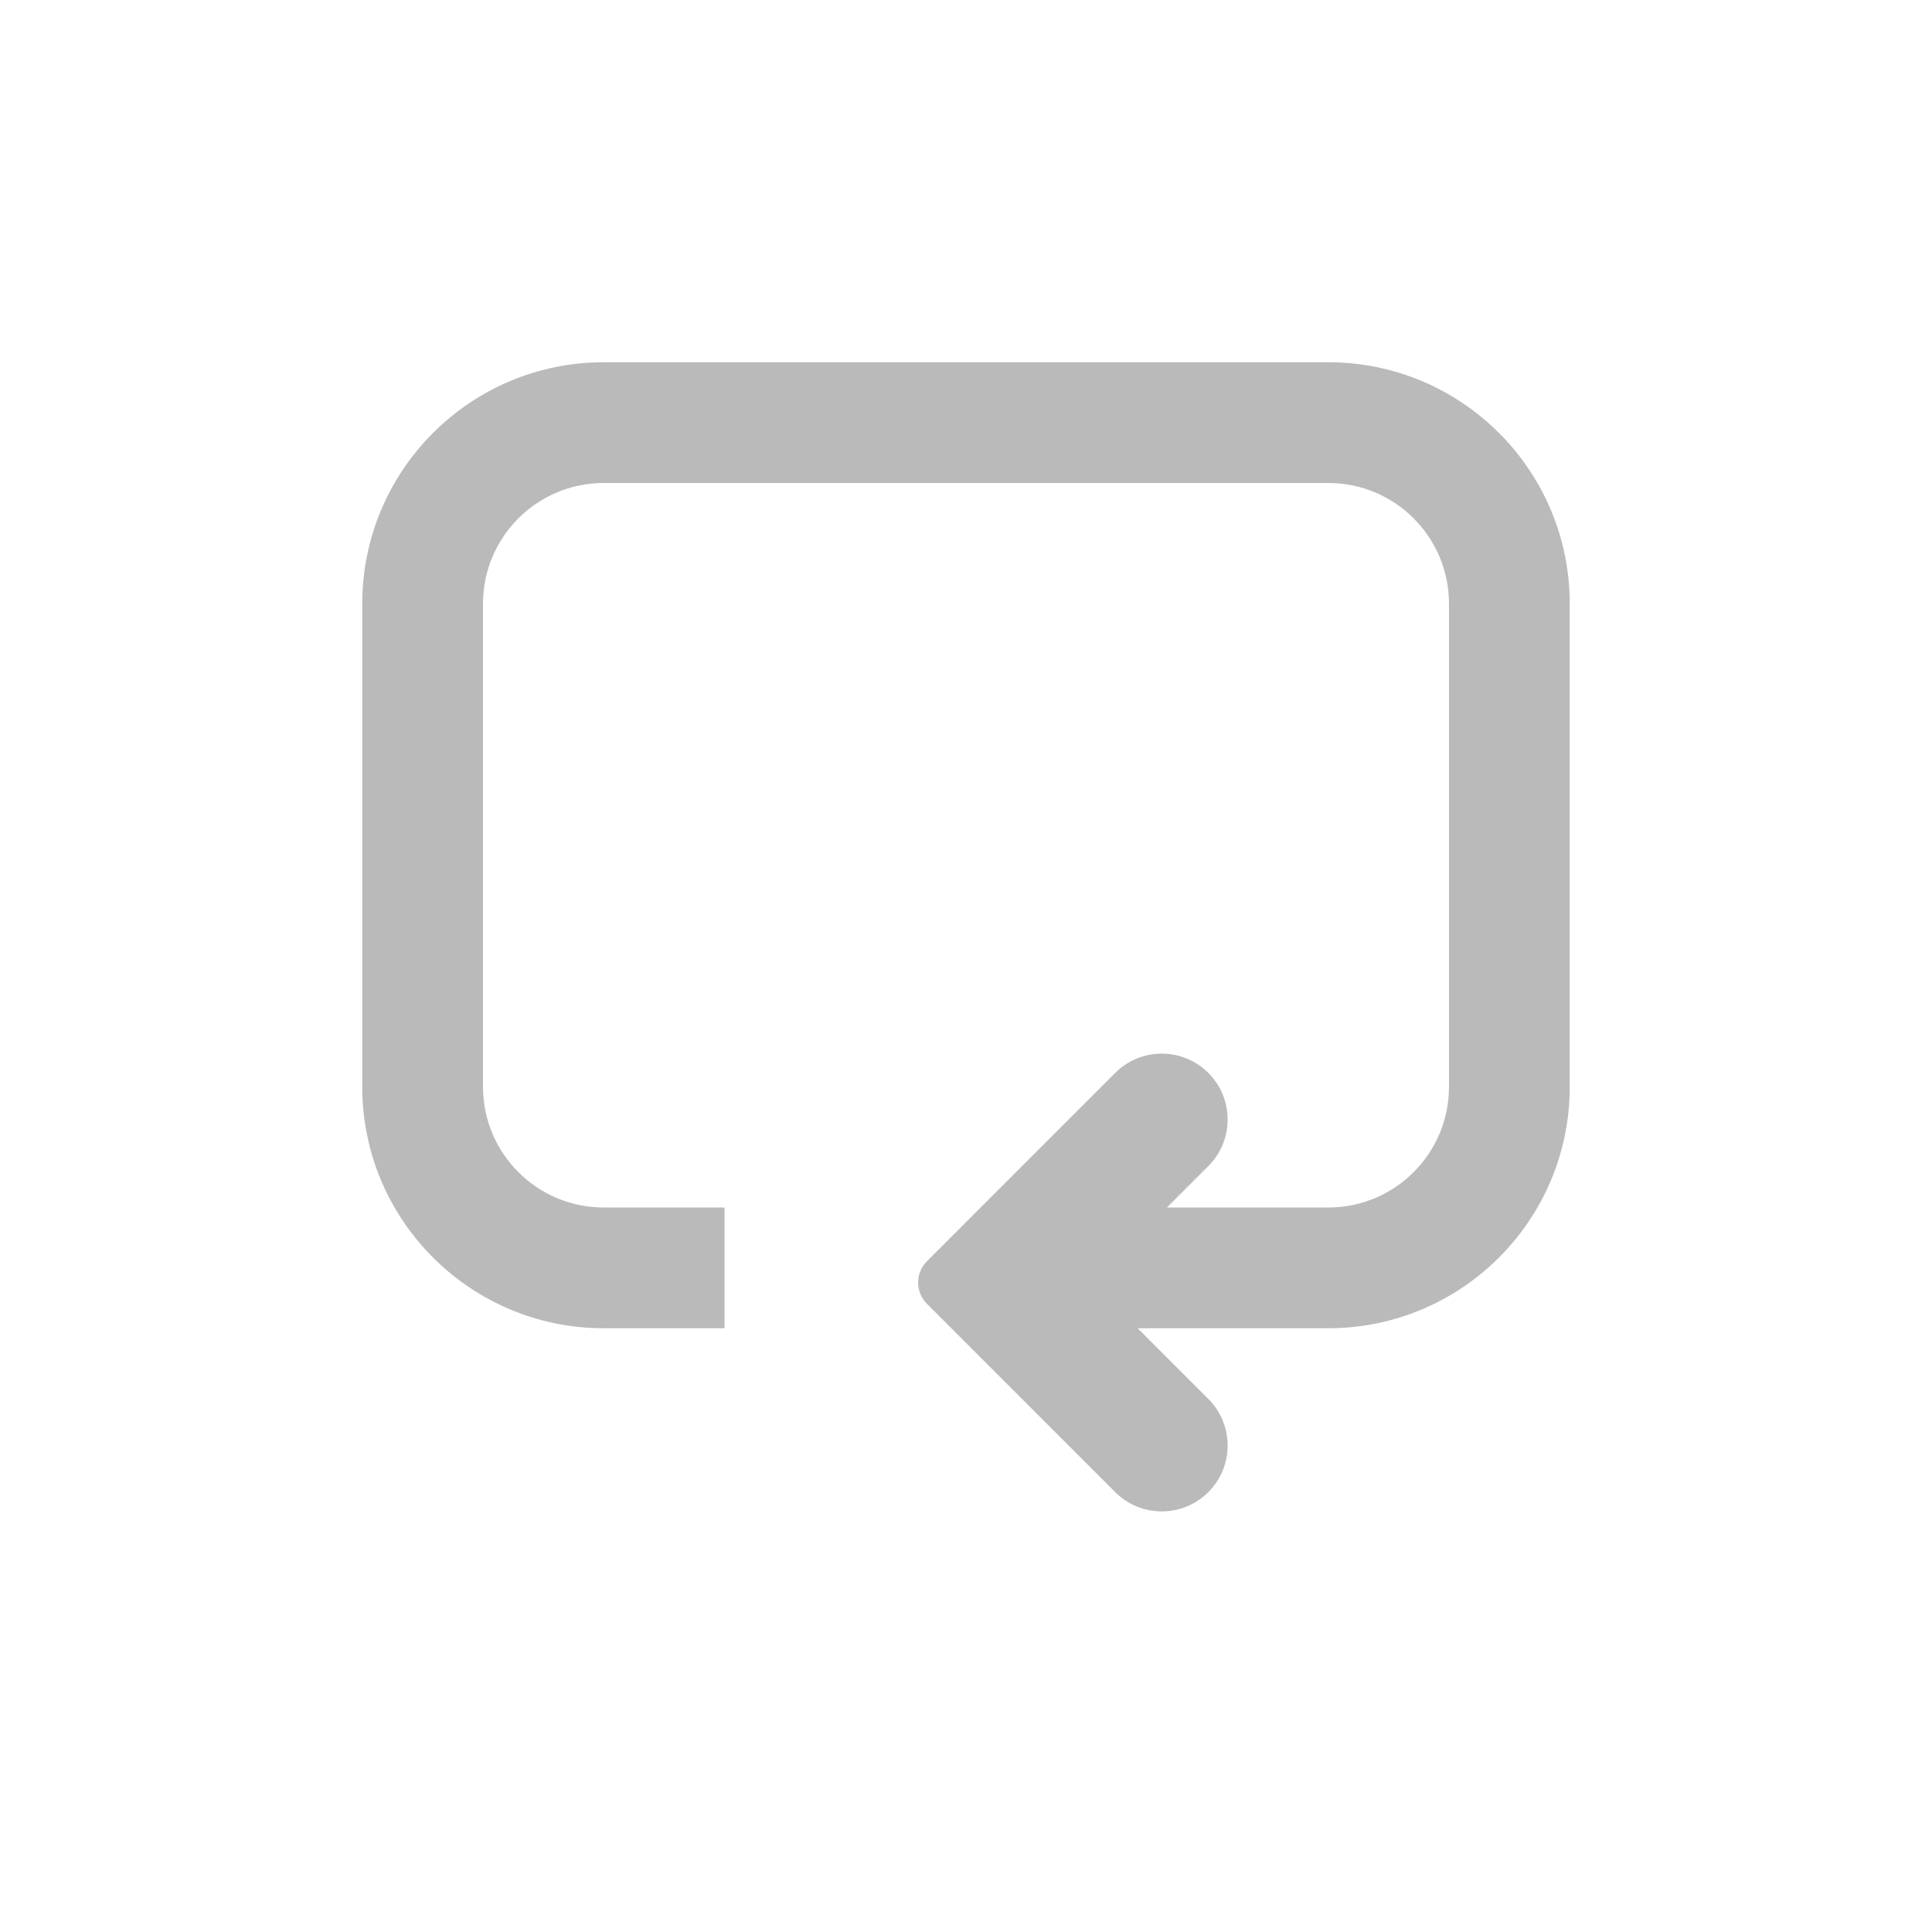
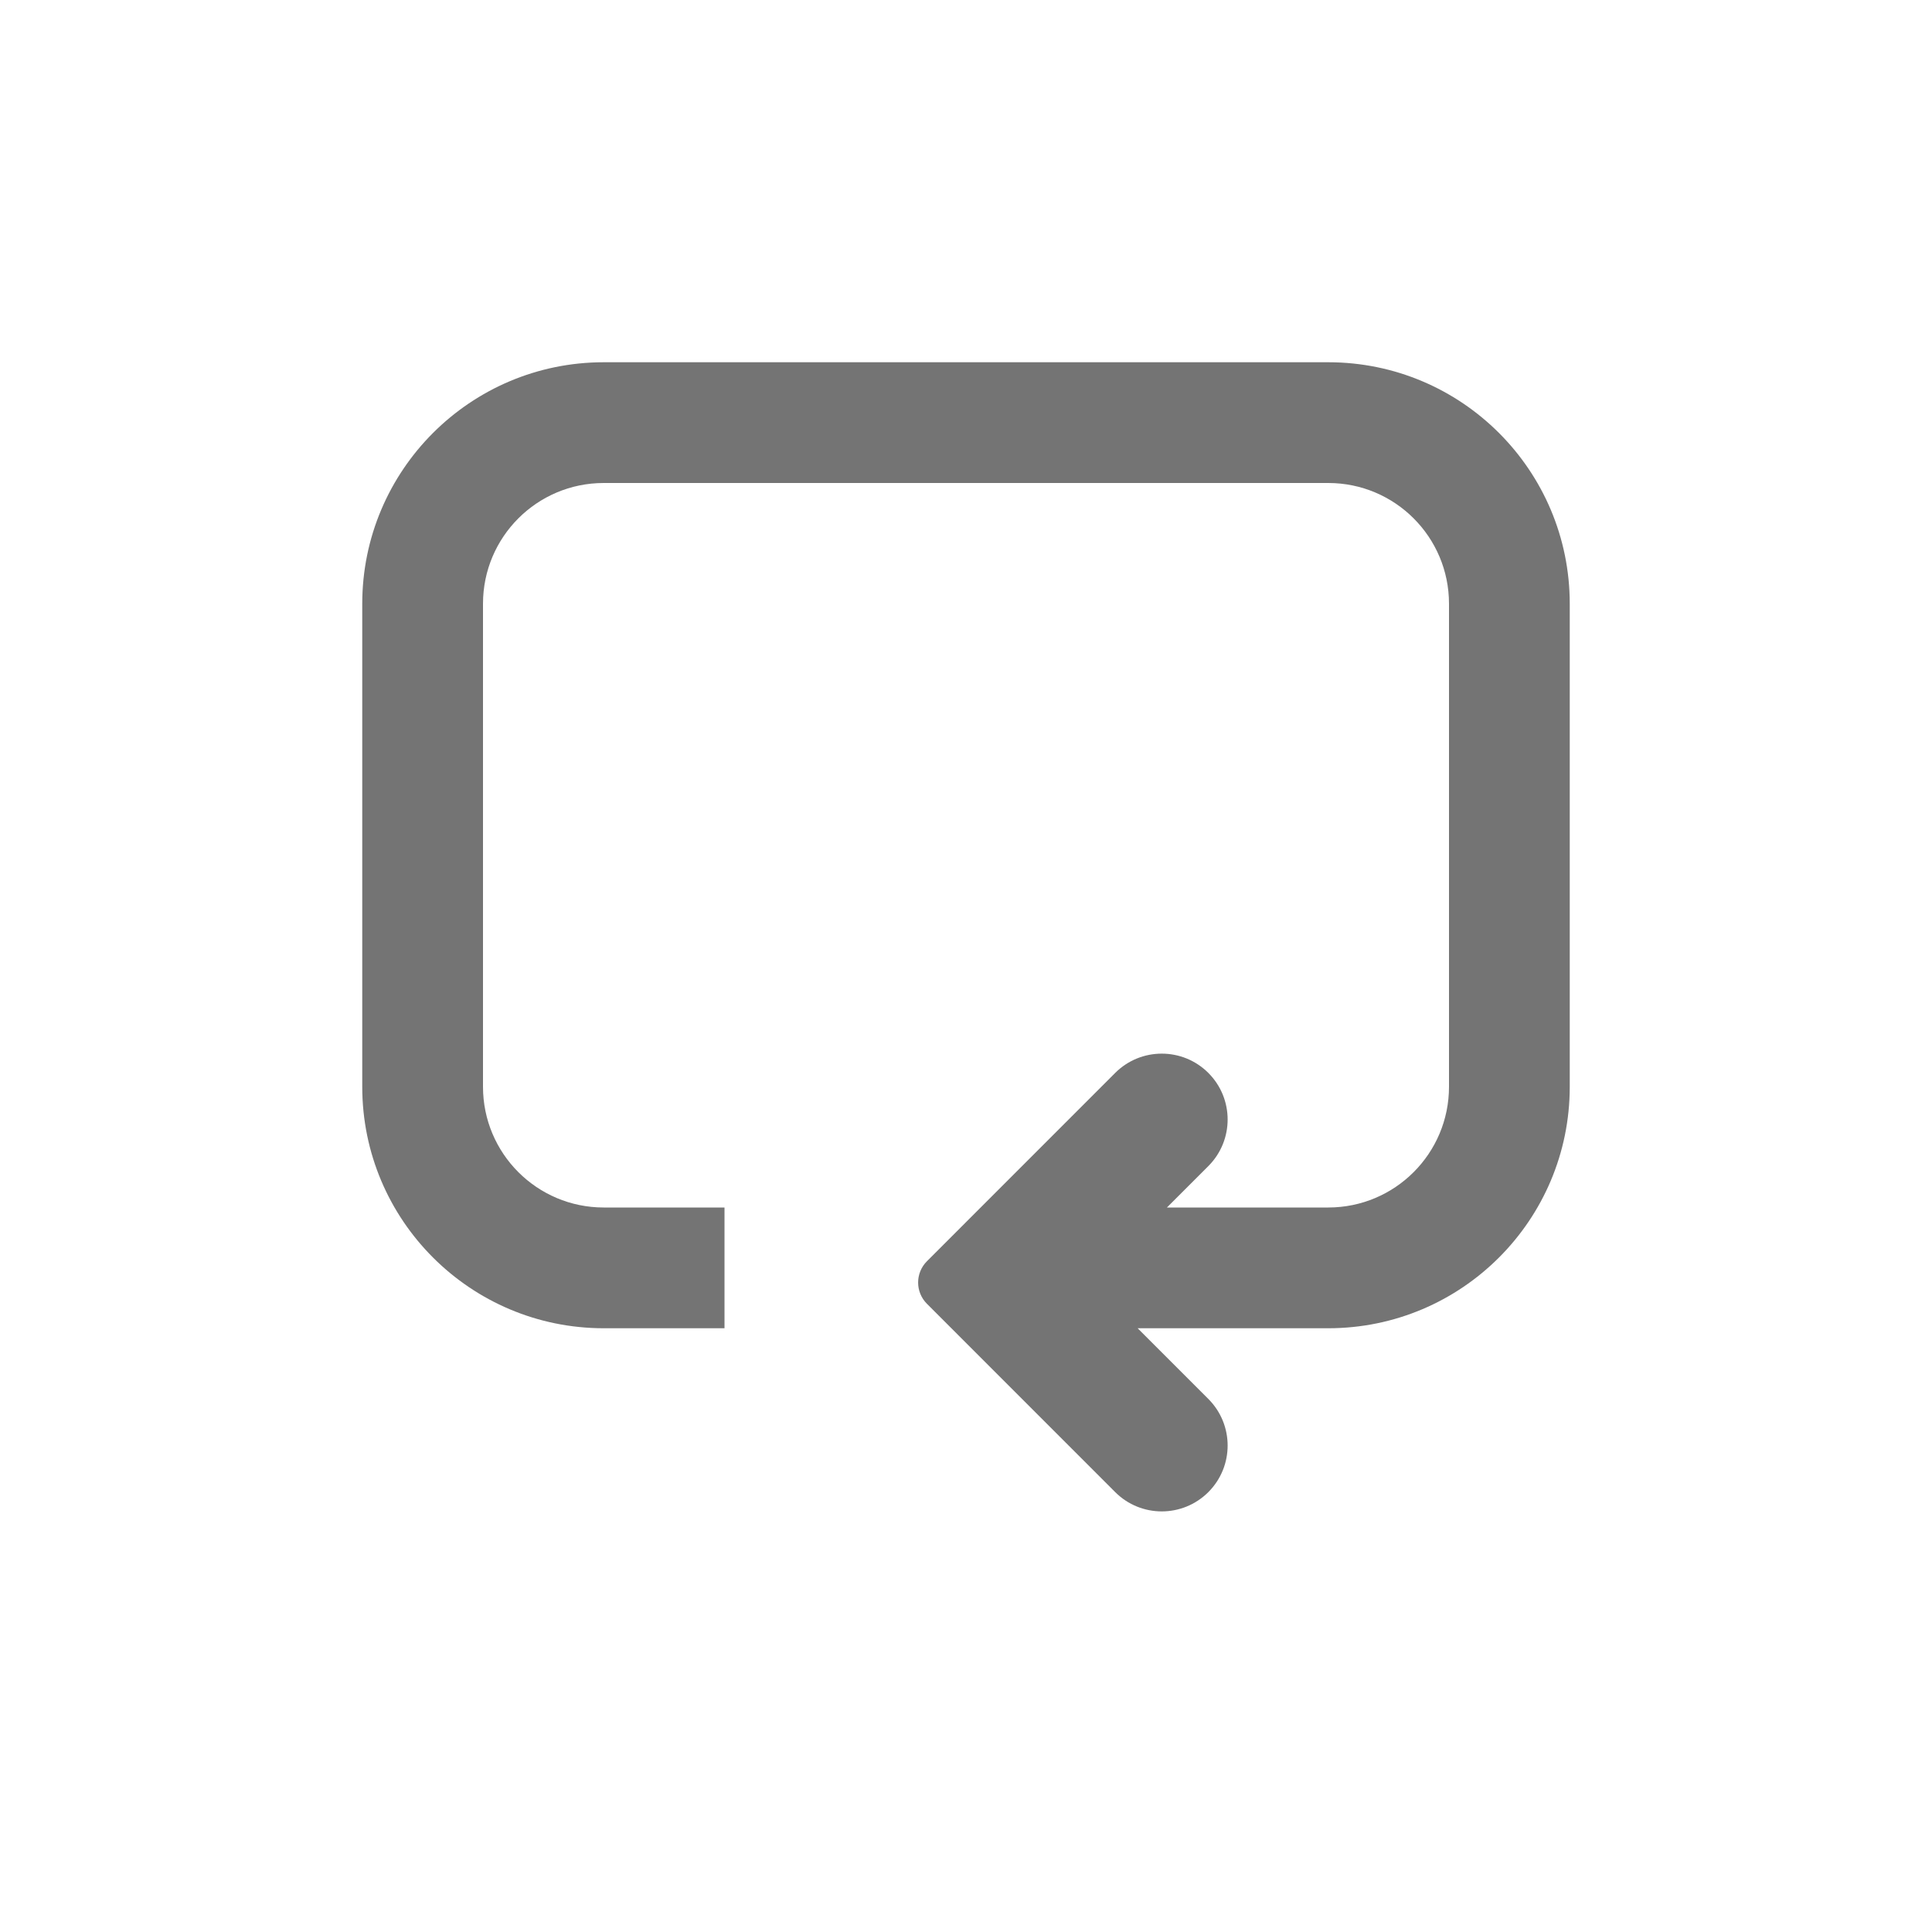
<svg xmlns="http://www.w3.org/2000/svg" width="32" height="32" viewBox="0 0 32 32" fill="none">
-   <path fill-rule="evenodd" clip-rule="evenodd" d="M22 8H10C8.895 8 8 8.895 8 10V18C8 19.105 8.895 20 10 20H12V22H10C7.791 22 6 20.209 6 18V10C6 7.791 7.791 6 10 6H22C24.209 6 26 7.791 26 10V18C26 20.209 24.209 22 22 22H18.843L20.014 23.171C20.44 23.597 20.44 24.288 20.014 24.714C19.588 25.14 18.897 25.14 18.471 24.714L15.354 21.596C15.158 21.401 15.158 21.084 15.354 20.889L18.471 17.771C18.897 17.345 19.588 17.345 20.014 17.771C20.44 18.197 20.44 18.888 20.014 19.314L19.328 20H22C23.105 20 24 19.105 24 18V10C24 8.895 23.105 8 22 8Z" fill="#BABABA" />
+   <path fill-rule="evenodd" clip-rule="evenodd" d="M22 8H10C8.895 8 8 8.895 8 10V18C8 19.105 8.895 20 10 20H12V22H10C7.791 22 6 20.209 6 18V10C6 7.791 7.791 6 10 6H22C24.209 6 26 7.791 26 10V18C26 20.209 24.209 22 22 22H18.843L20.014 23.171C20.44 23.597 20.44 24.288 20.014 24.714C19.588 25.14 18.897 25.14 18.471 24.714L15.354 21.596C15.158 21.401 15.158 21.084 15.354 20.889L18.471 17.771C18.897 17.345 19.588 17.345 20.014 17.771C20.44 18.197 20.44 18.888 20.014 19.314L19.328 20H22C23.105 20 24 19.105 24 18V10C24 8.895 23.105 8 22 8Z" fill="#747474" />
</svg>
